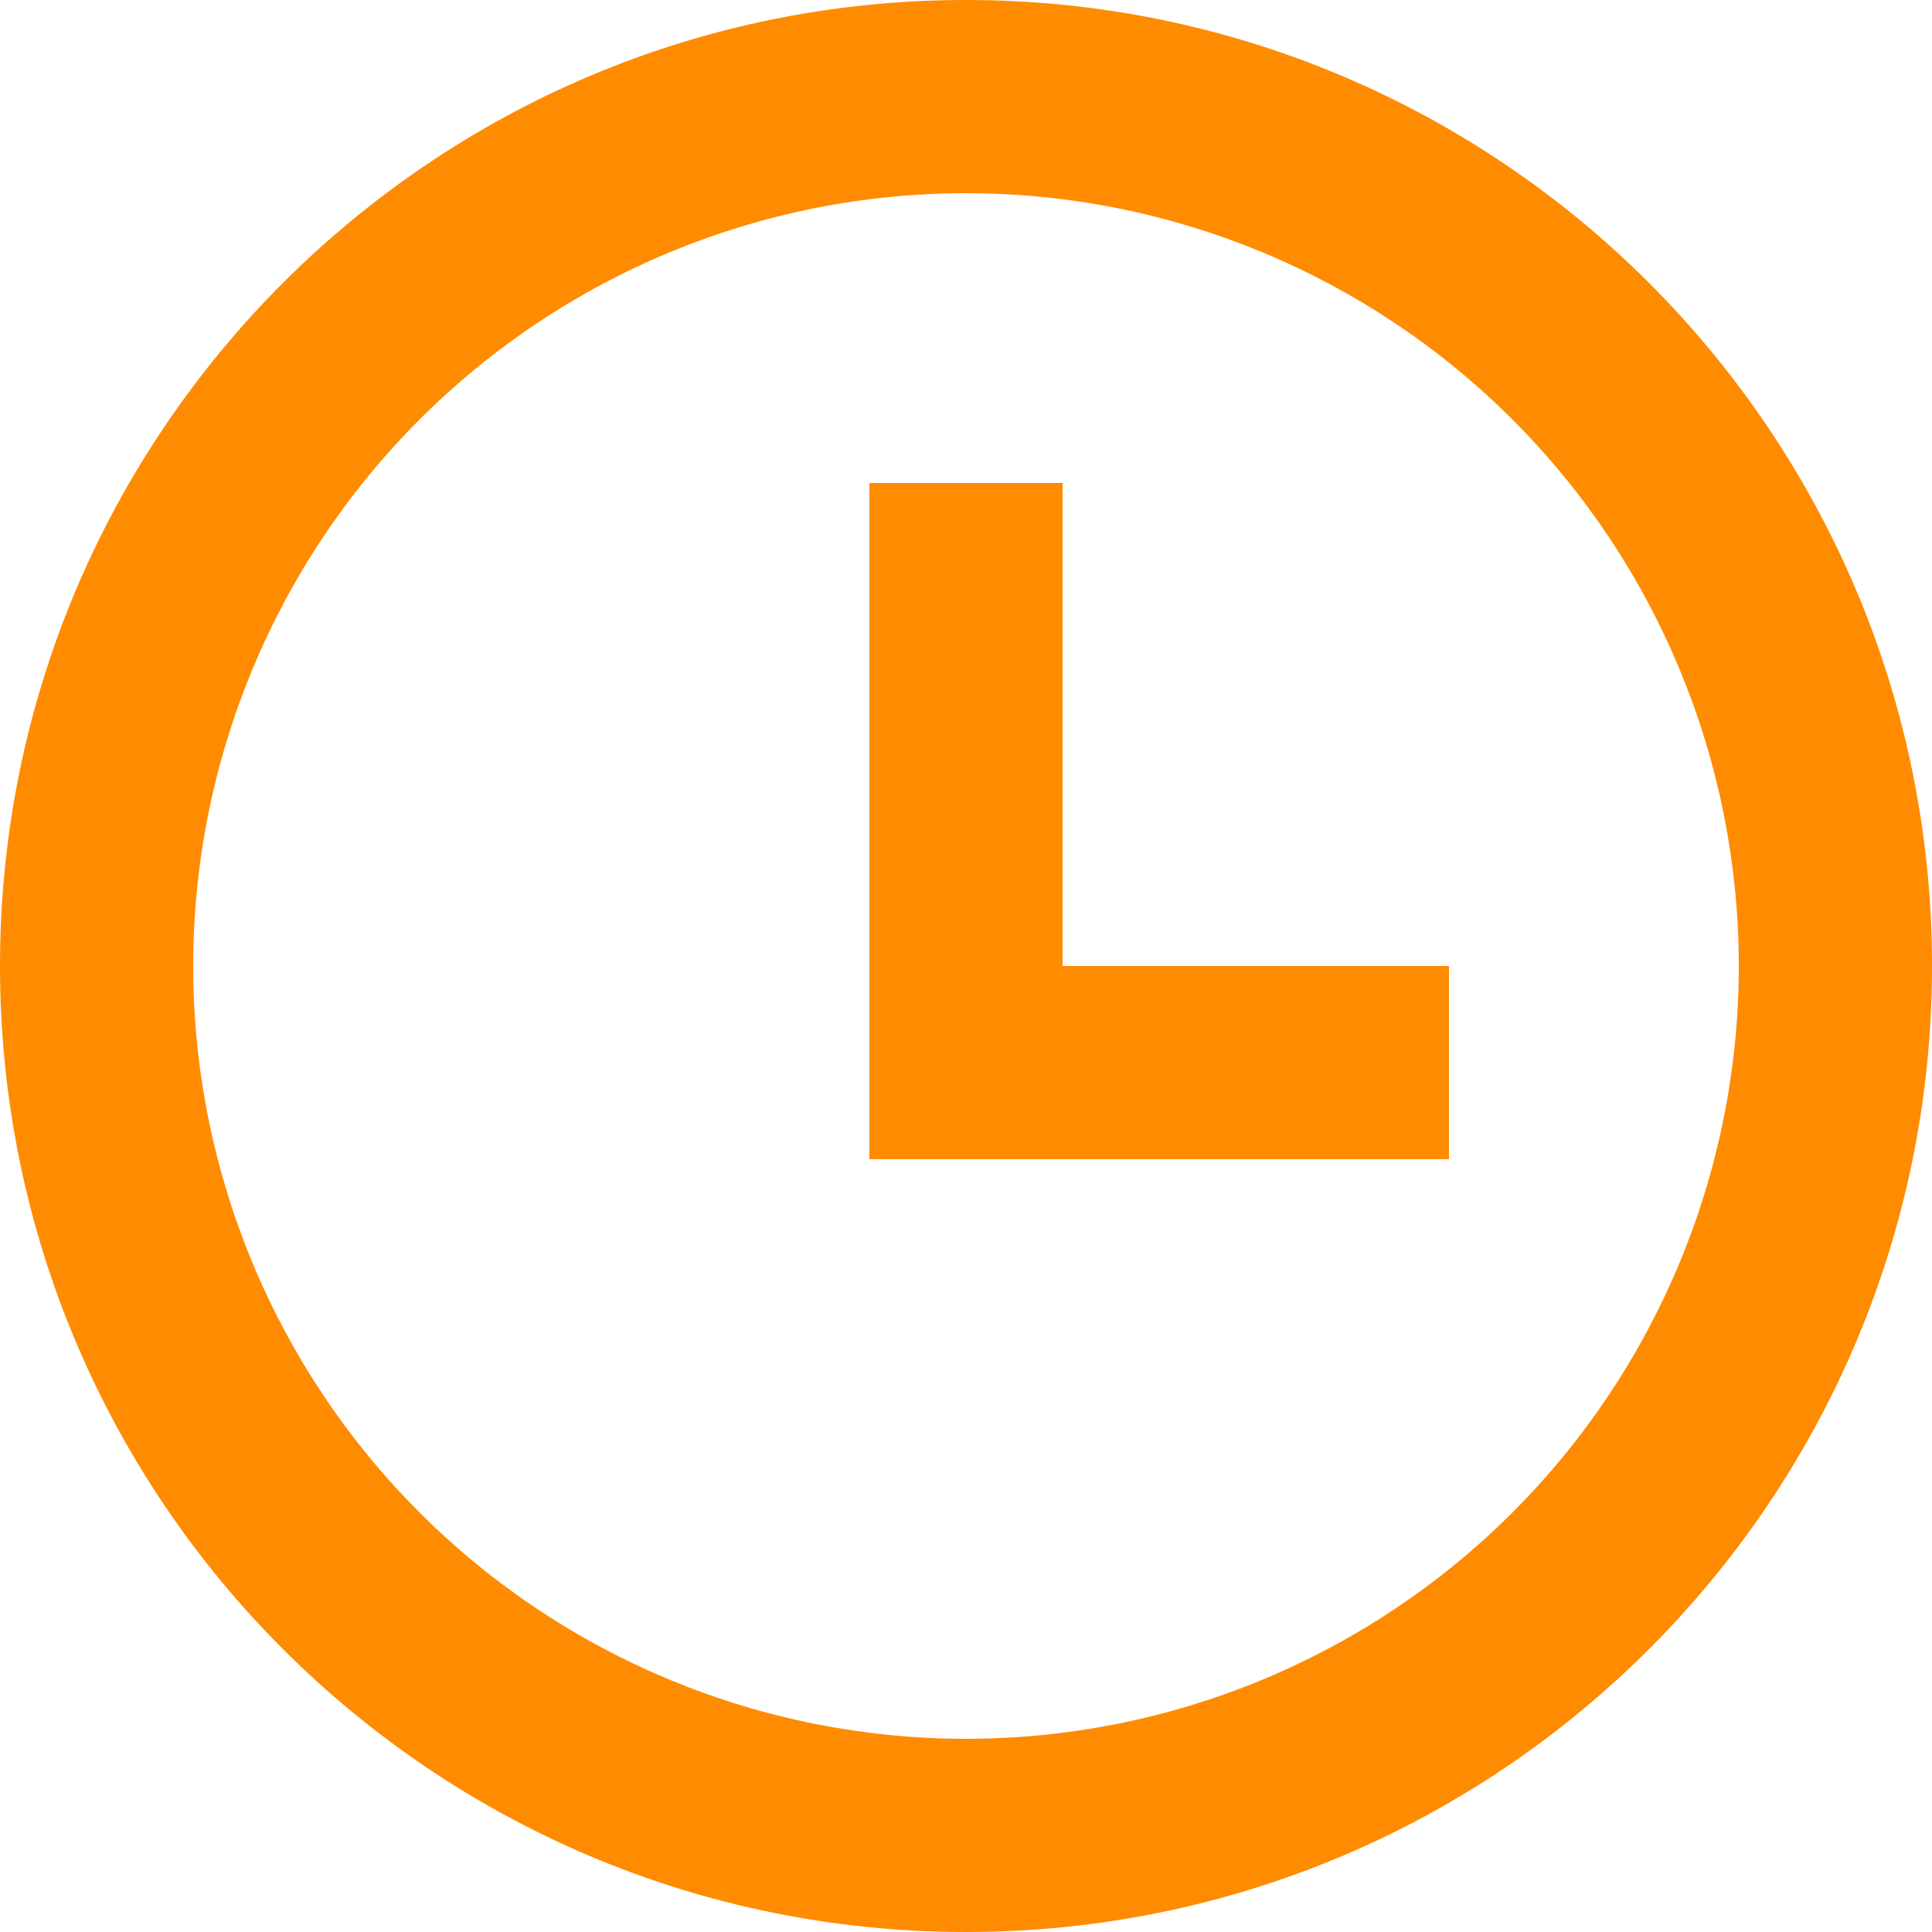
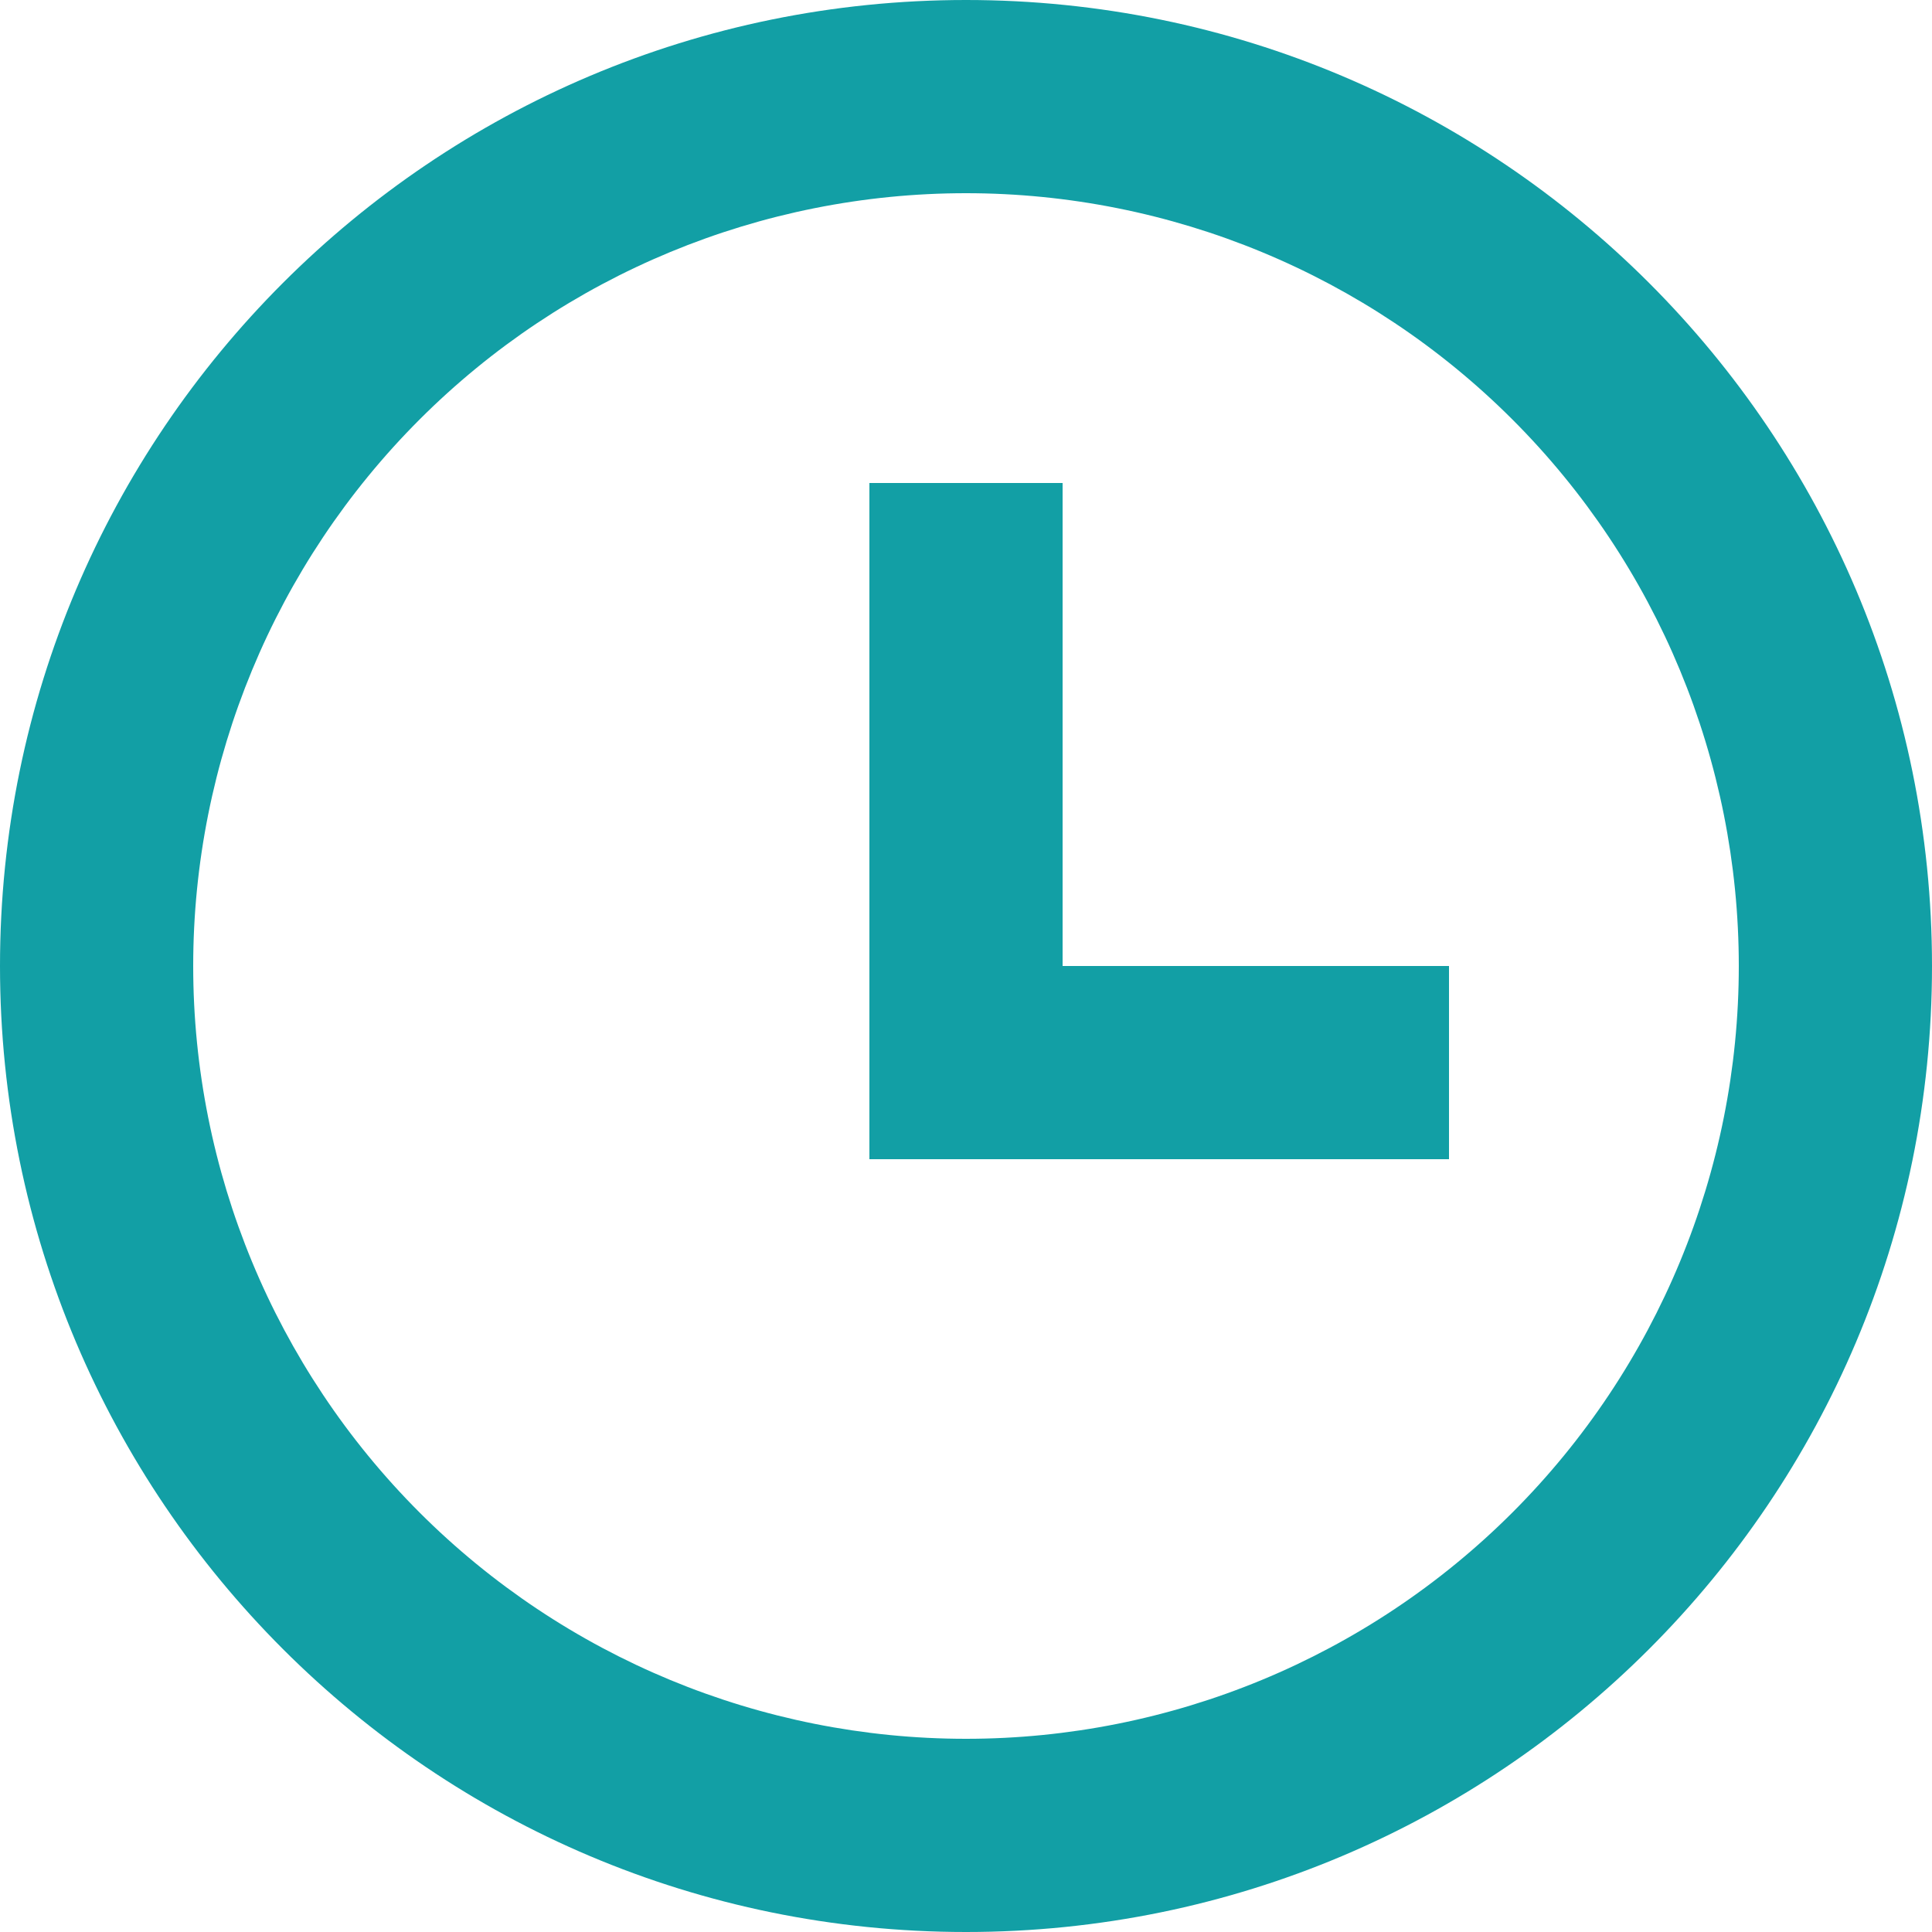
<svg xmlns="http://www.w3.org/2000/svg" width="20" height="20" viewBox="0 0 20 20" fill="none">
-   <path d="M10 20C4.477 20 0 15.523 0 10C0 4.477 4.477 0 10 0C15.523 0 20 4.477 20 10C20 15.523 15.523 20 10 20ZM10 18C12.122 18 14.157 17.157 15.657 15.657C17.157 14.157 18 12.122 18 10C18 7.878 17.157 5.843 15.657 4.343C14.157 2.843 12.122 2 10 2C7.878 2 5.843 2.843 4.343 4.343C2.843 5.843 2 7.878 2 10C2 12.122 2.843 14.157 4.343 15.657C5.843 17.157 7.878 18 10 18ZM11 10H15V12H9V5H11V10Z" fill="#FF8B00" />
+   <path d="M10 20C4.477 20 0 15.523 0 10C0 4.477 4.477 0 10 0C15.523 0 20 4.477 20 10C20 15.523 15.523 20 10 20ZM10 18C12.122 18 14.157 17.157 15.657 15.657C17.157 14.157 18 12.122 18 10C18 7.878 17.157 5.843 15.657 4.343C14.157 2.843 12.122 2 10 2C7.878 2 5.843 2.843 4.343 4.343C2.843 5.843 2 7.878 2 10C2 12.122 2.843 14.157 4.343 15.657C5.843 17.157 7.878 18 10 18ZM11 10H15V12H9V5H11V10Z" fill="#129fa5" />
</svg>
